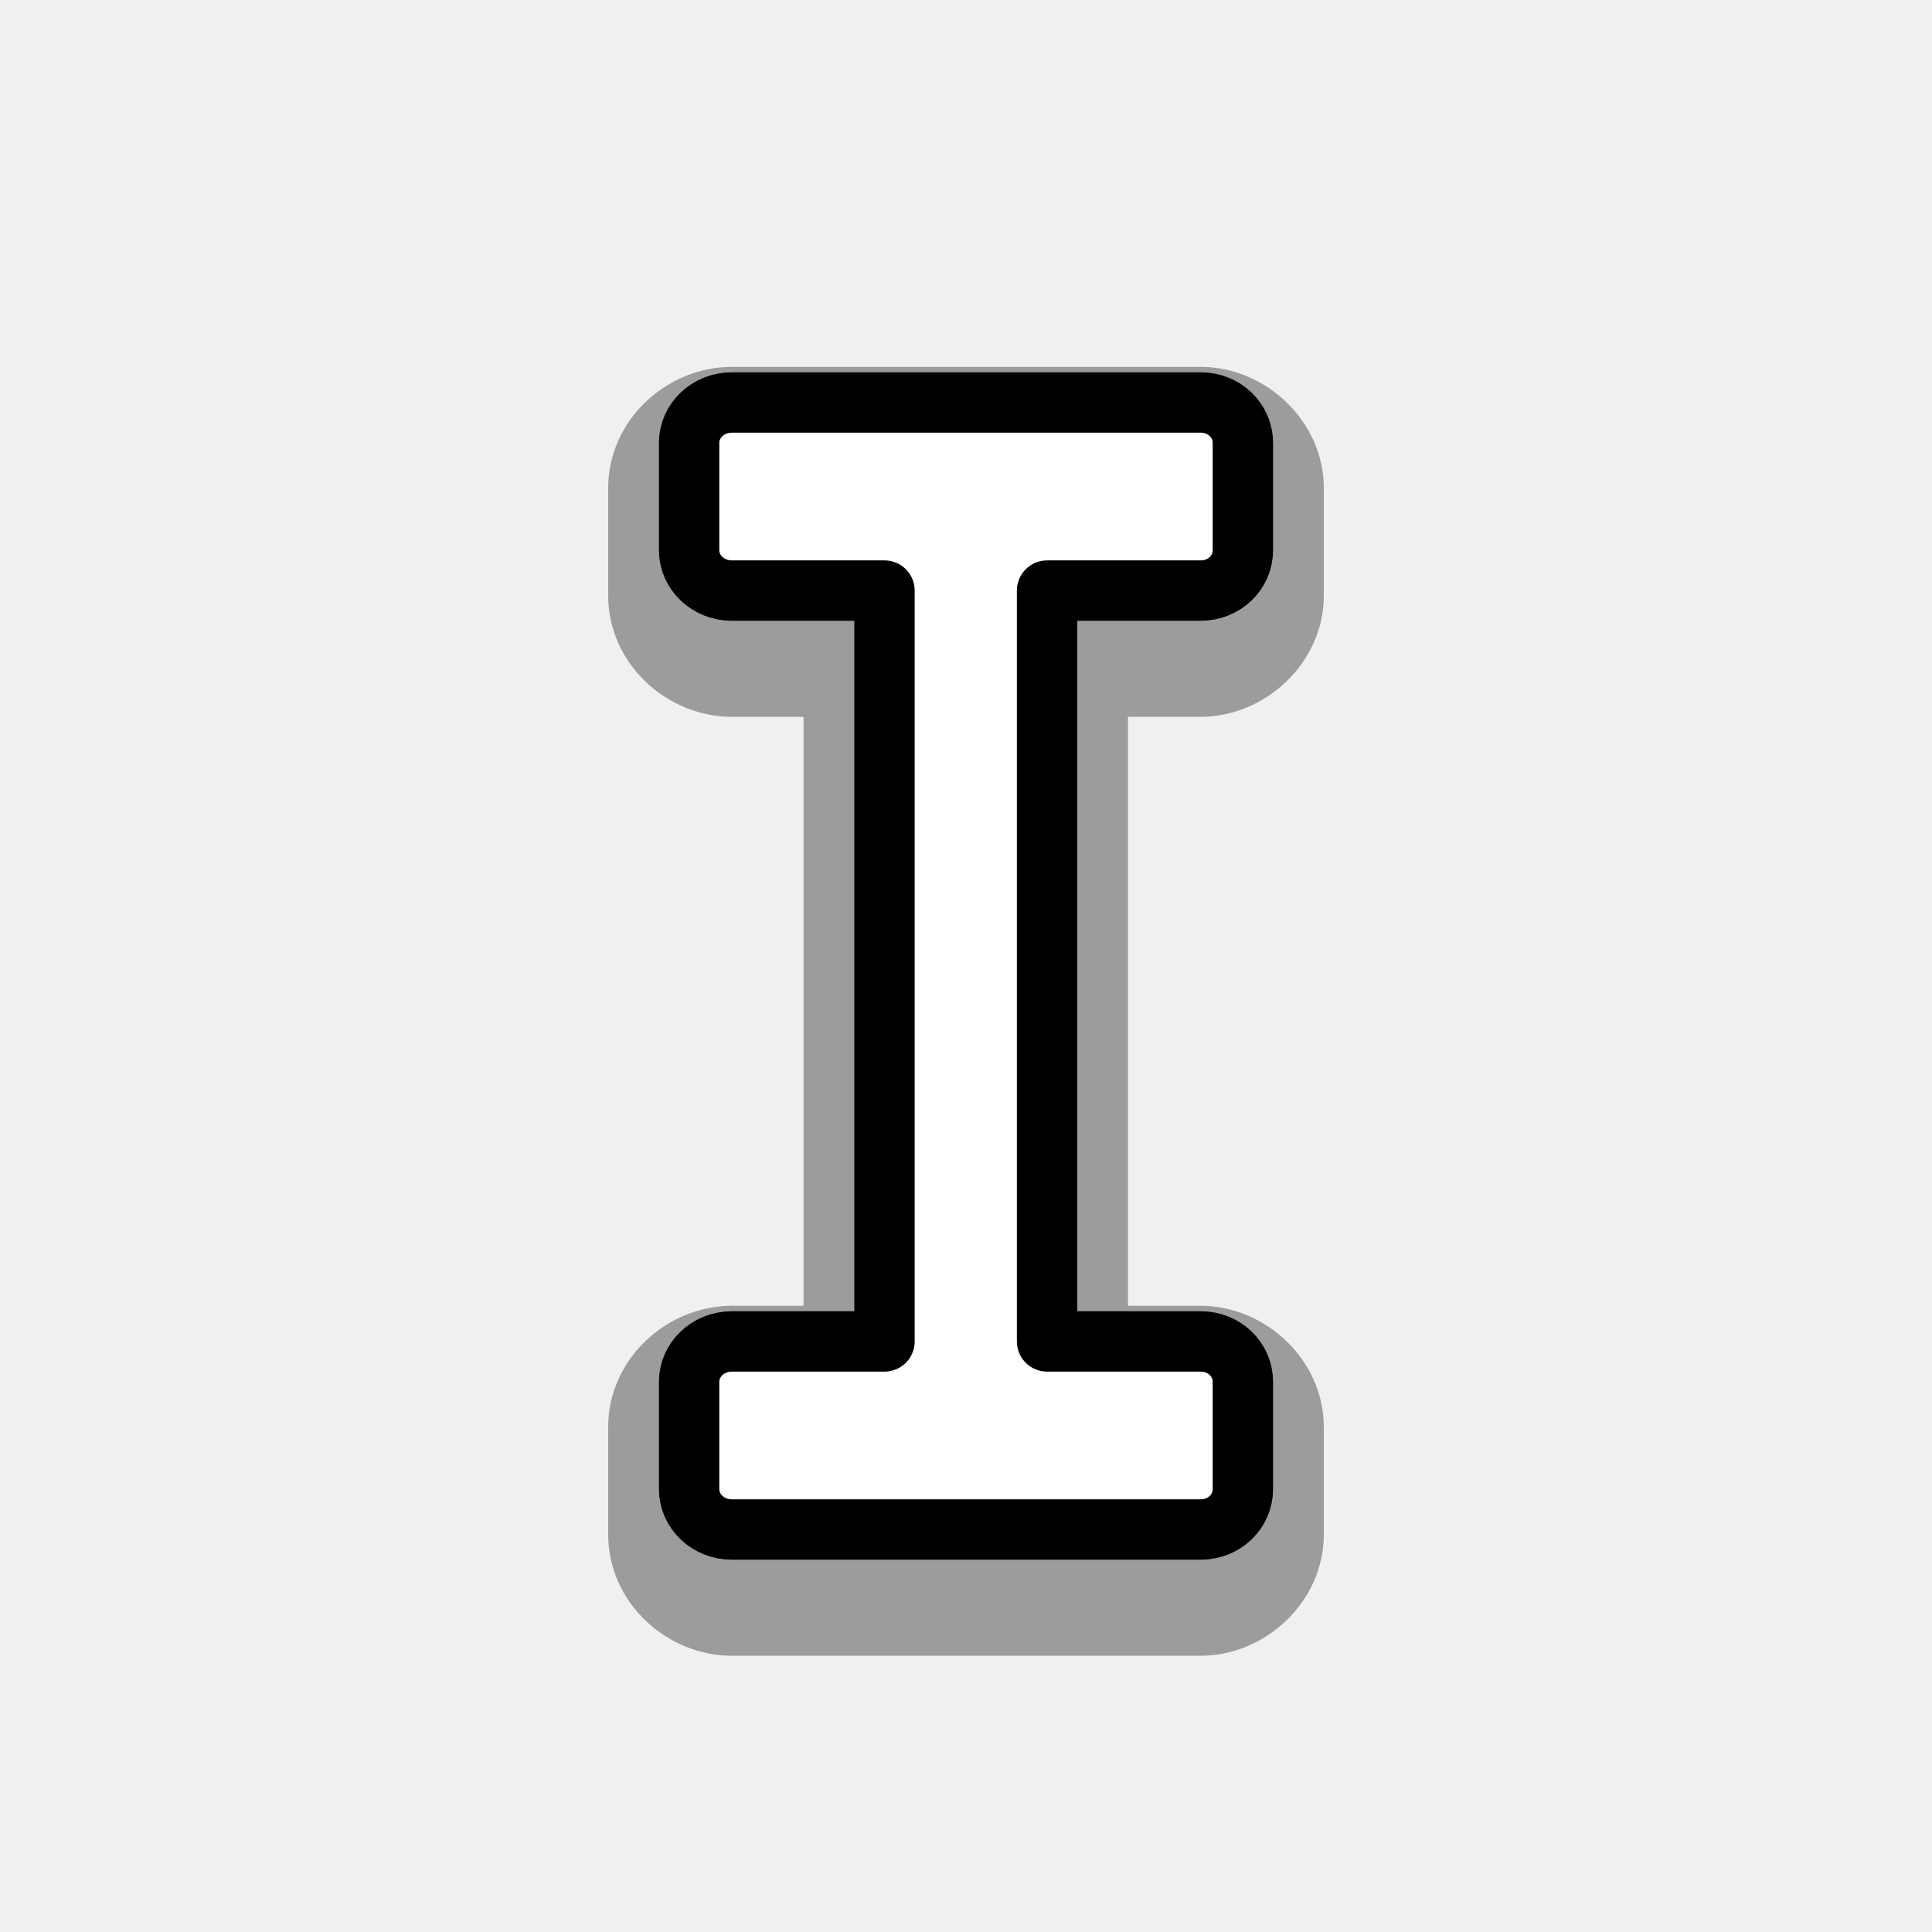
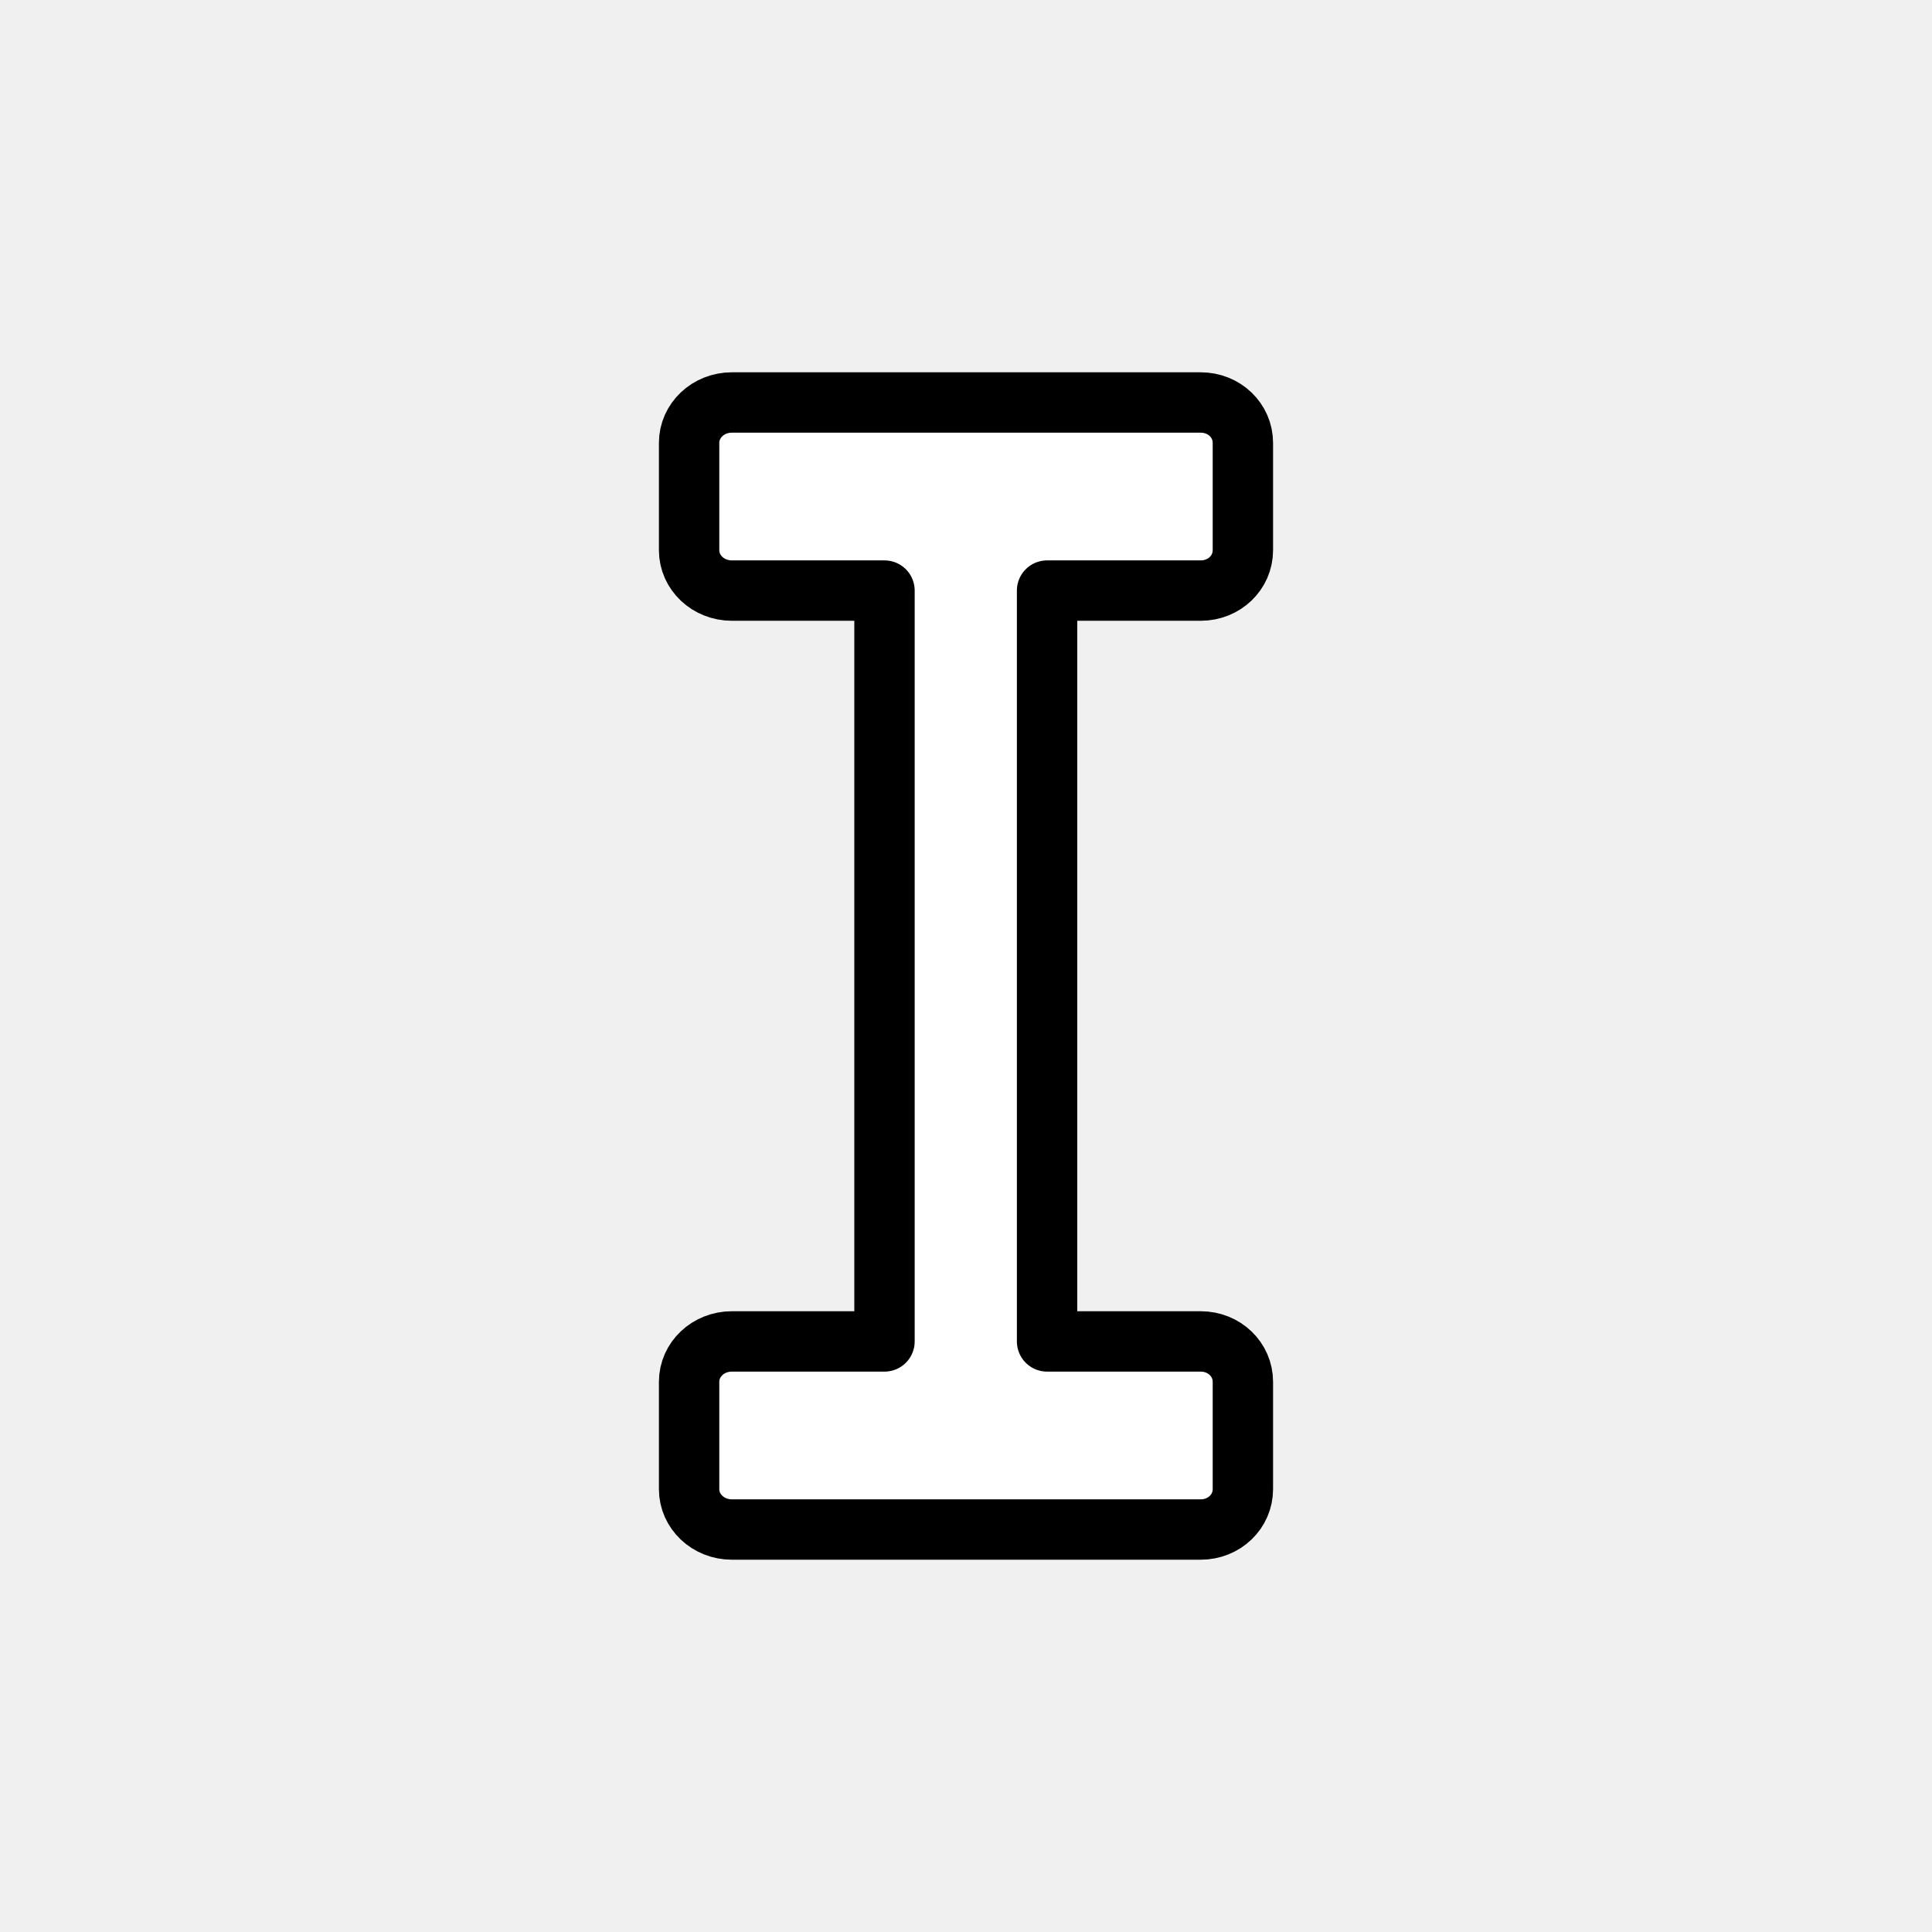
- <svg xmlns="http://www.w3.org/2000/svg" xmlns:xlink="http://www.w3.org/1999/xlink" width="128" height="128" id="svg2" version="1.1">
+ <svg xmlns="http://www.w3.org/2000/svg" width="128" height="128" id="svg2" version="1.1">
  <defs id="defs4" />
  <g id="layer1" transform="translate(0,-924.3622)">
-     <path xlink:href="#rect2985" style="opacity:0.35;fill:#000000;fill-opacity:1;stroke:none" id="path3754" d="m 48.486,945.666 c -4.292,0 -8.193,3.504 -8.193,8.037 l 0,7.111 c 0,4.534 3.903,8.037 8.193,8.037 l 4.752,0 0,39.021 -4.752,0 c -4.29,0 -8.193,3.505 -8.193,8.037 l 0,7.109 c 0,4.533 3.897,8.039 8.193,8.039 l 31.061,0 c 4.296,0 8.16,-3.586 8.16,-8.039 l 0,-7.109 c 0,-4.453 -3.87,-8.037 -8.16,-8.037 l -4.814,0 0,-39.021 4.814,0 c 4.29,0 8.16,-3.585 8.16,-8.037 l 0,-7.111 c 0,-4.453 -3.869,-8.037 -8.16,-8.037 l -31.061,0 z" transform="translate(0,3.00283)" />
    <path style="fill:#ffffff;fill-opacity:1;stroke:#000000;stroke-width:4;stroke-linejoin:round;stroke-miterlimit:4;stroke-dasharray:none;stroke-dashoffset:0;stroke-opacity:1" d="m 48.487,951.028 c -1.567,0 -2.832,1.195 -2.832,2.676 l 0,7.11 c 0,1.482 1.265,2.676 2.832,2.676 l 10.113,0 0,49.745 -10.113,0 c -1.567,0 -2.832,1.194 -2.832,2.676 l 0,7.11 c 0,1.481 1.265,2.676 2.832,2.676 l 31.06,0 c 1.567,0 2.797,-1.195 2.797,-2.676 l 0,-7.11 c 0,-1.482 -1.23,-2.676 -2.797,-2.676 l -10.176,0 0,-49.745 10.176,0 c 1.567,0 2.797,-1.194 2.797,-2.676 l 0,-7.11 c 0,-1.481 -1.23,-2.676 -2.797,-2.676 z" id="rect2985" />
  </g>
</svg>
